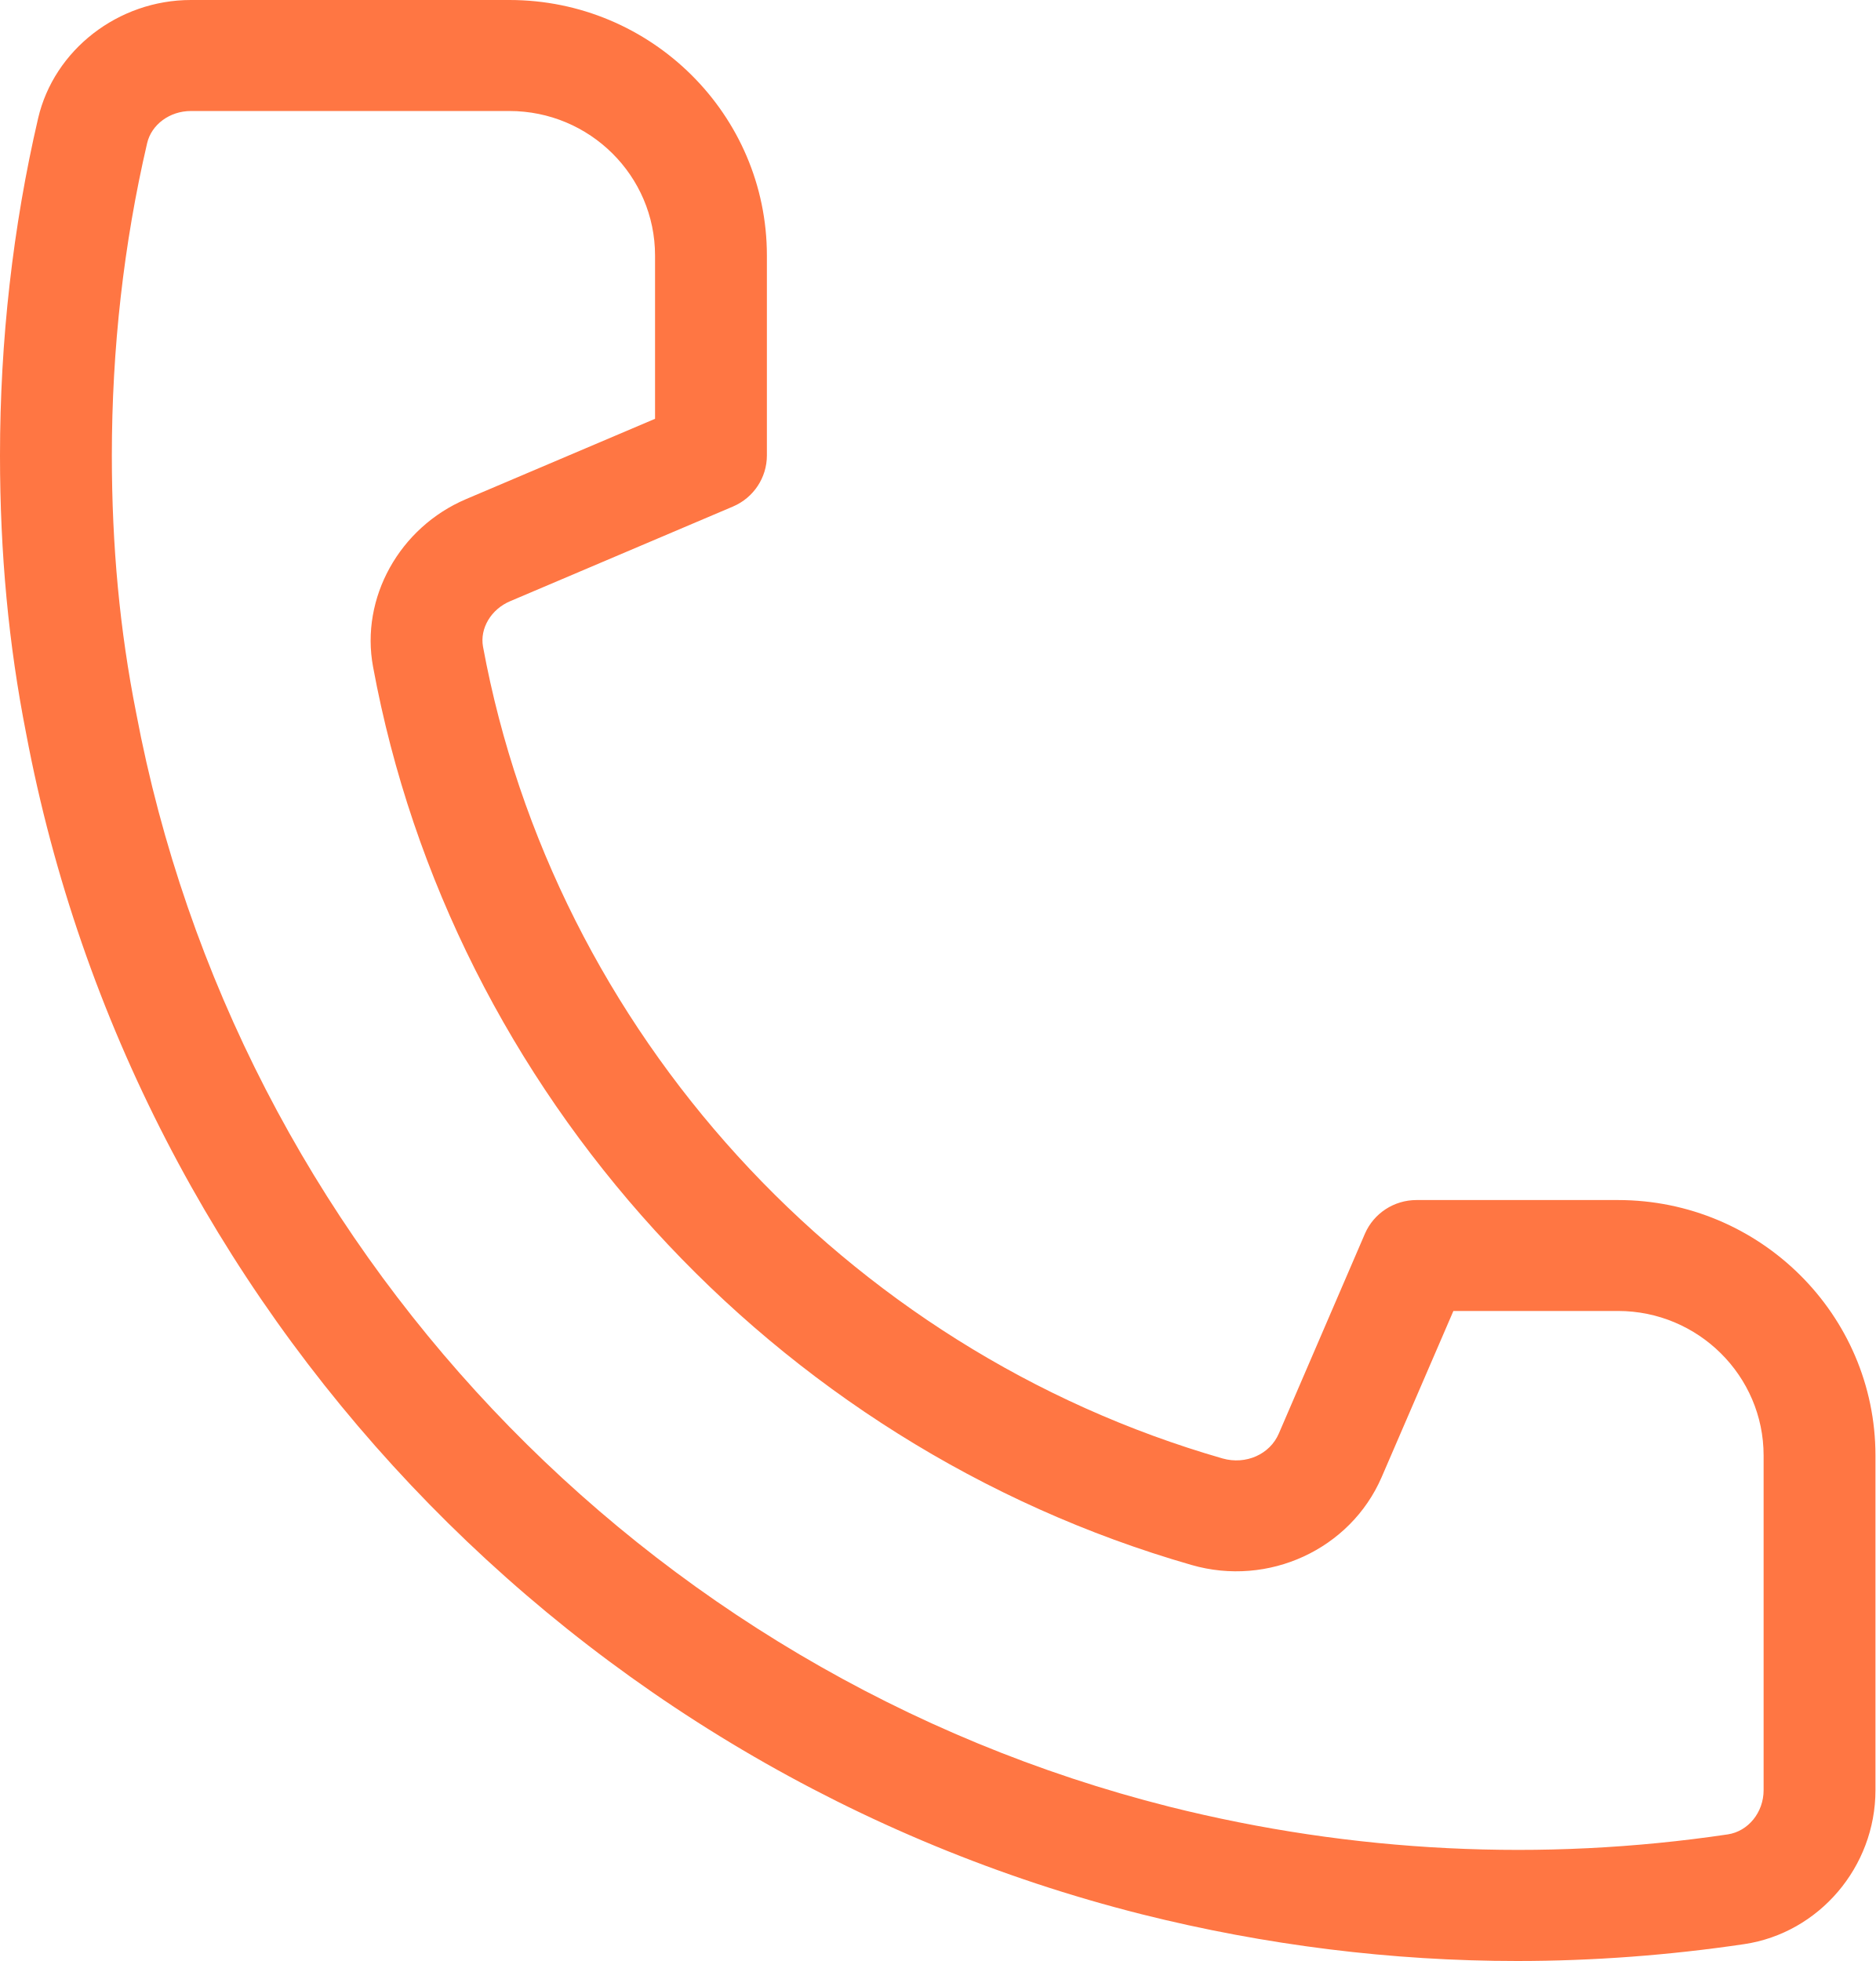
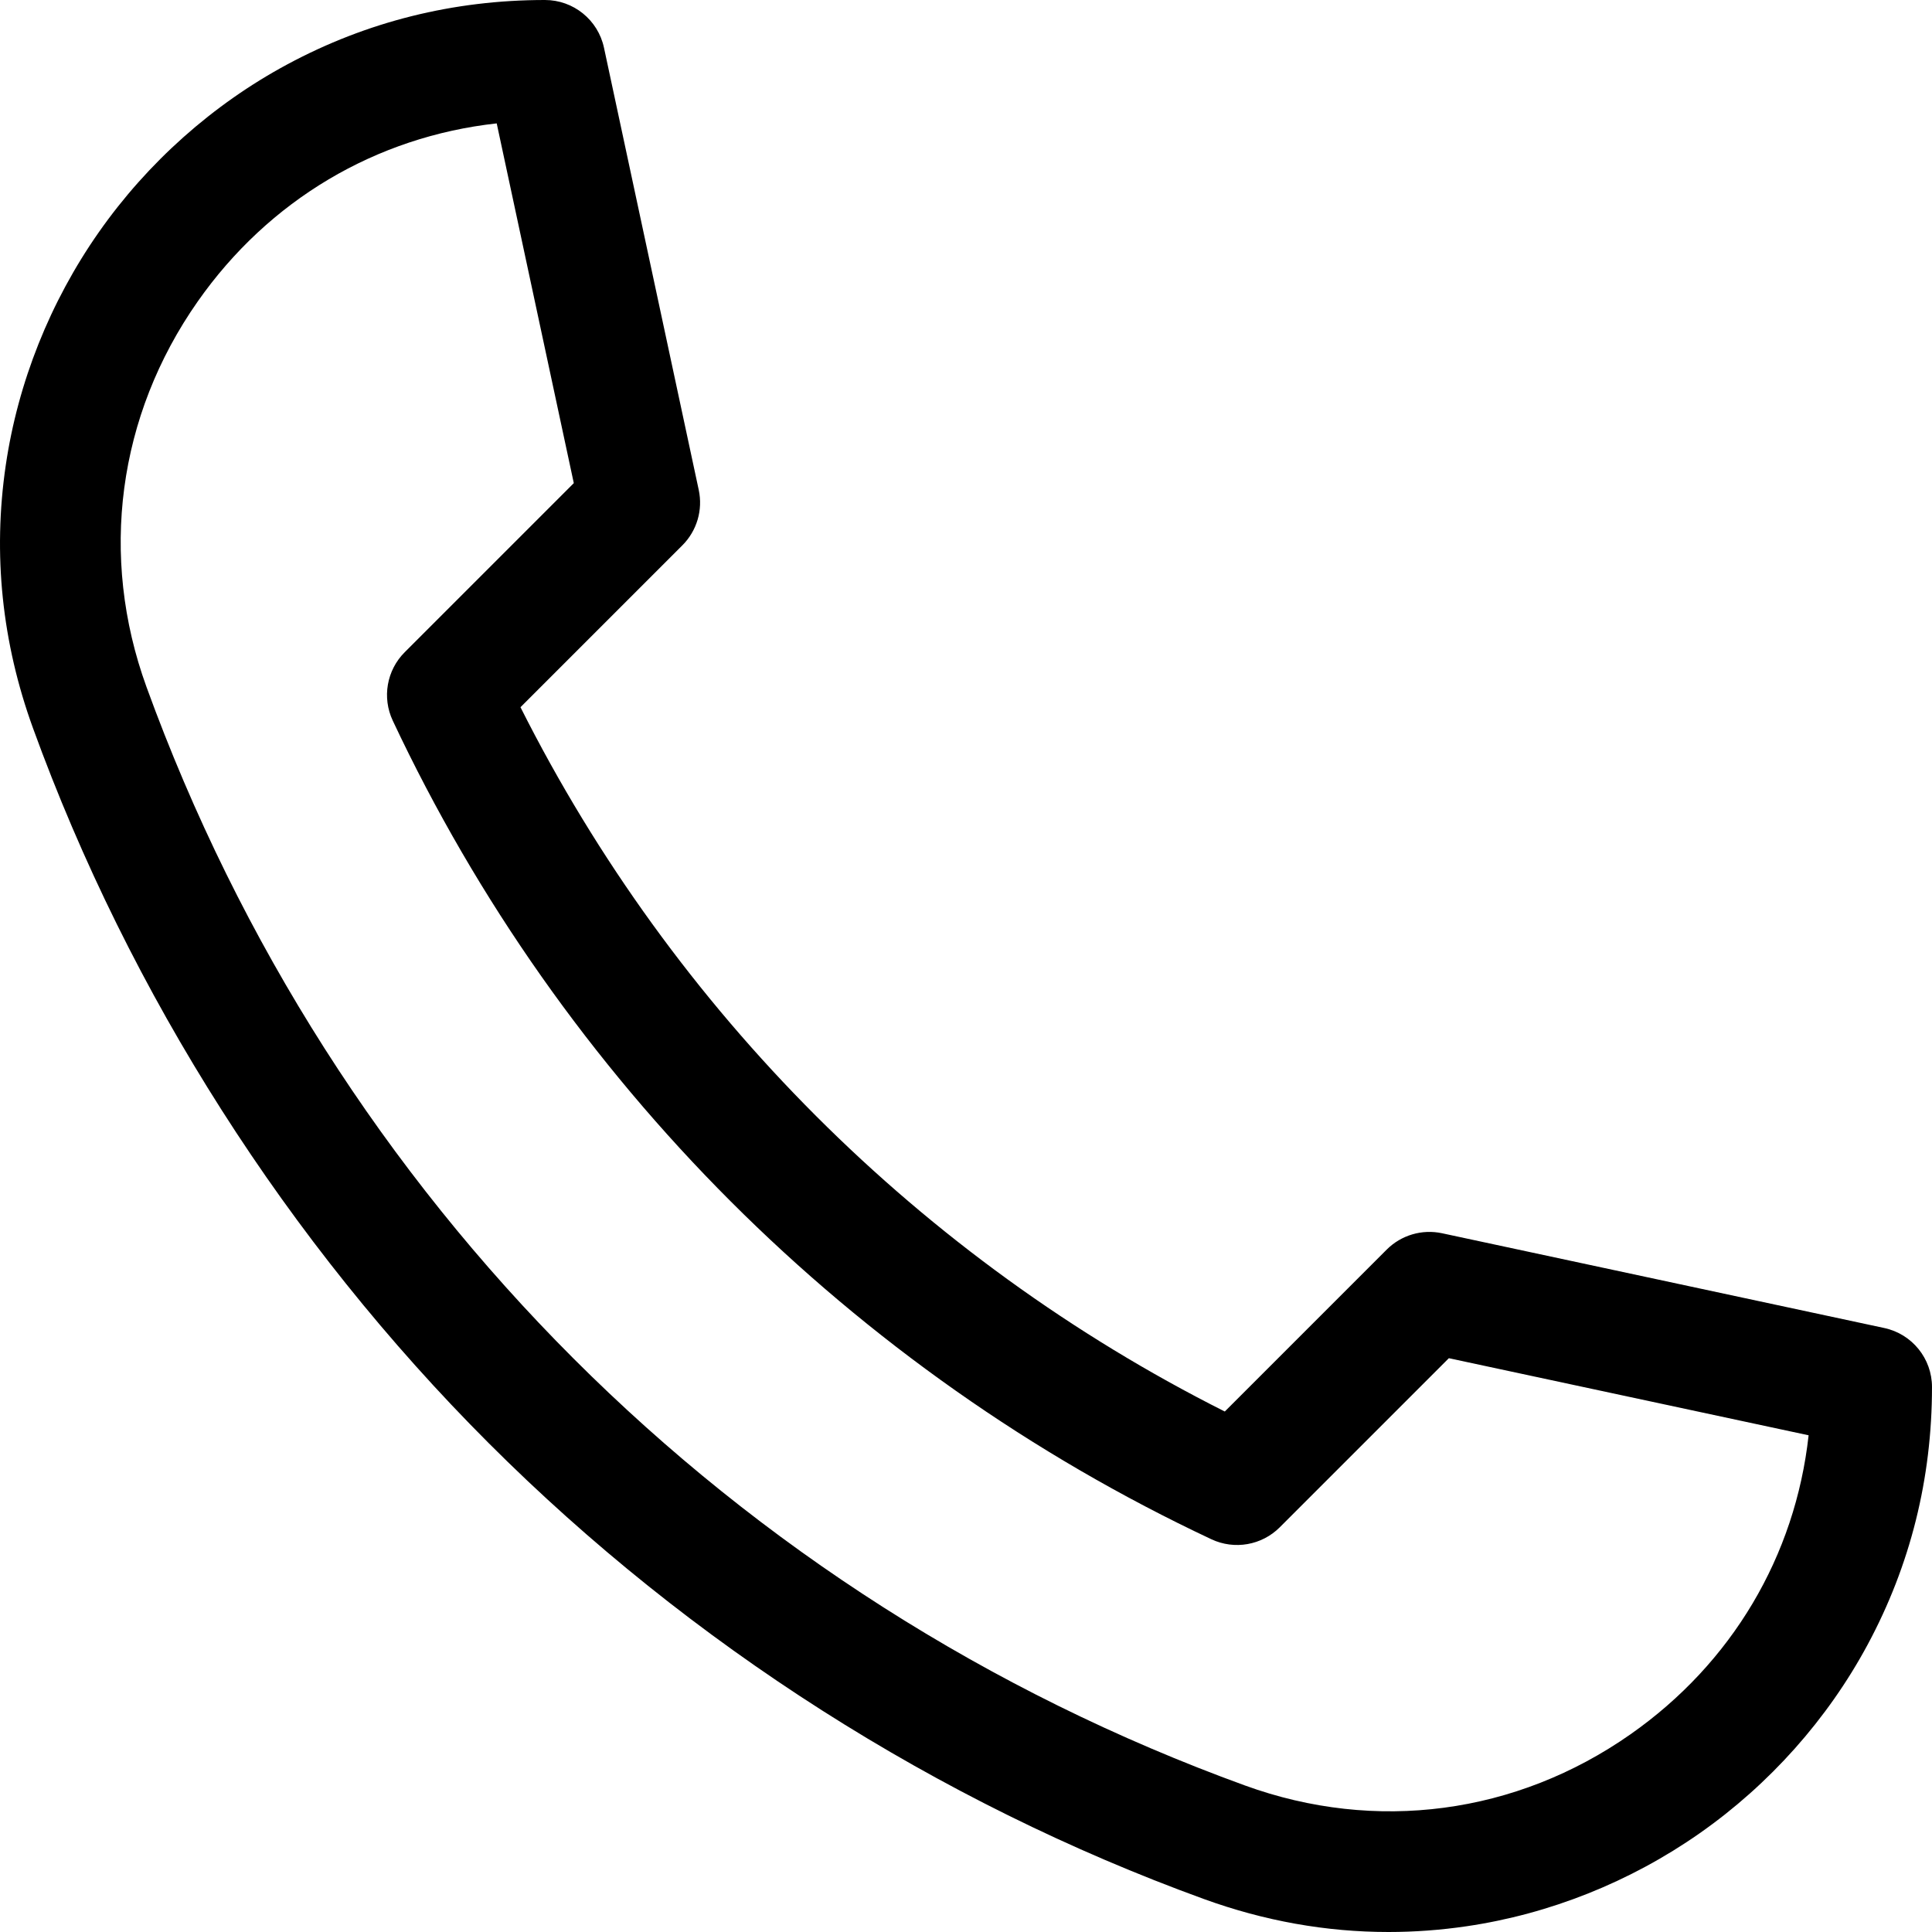
- <svg xmlns="http://www.w3.org/2000/svg" width="22" height="23" viewBox="0 0 22 23" fill="none">
-   <path fill-rule="evenodd" clip-rule="evenodd" d="M20.688 20.997C20.688 21.257 20.507 21.479 20.268 21.515C18.087 21.839 15.872 21.73 13.716 21.19C7.53 19.63 2.773 14.596 1.597 8.36C1.405 7.393 1.312 6.405 1.312 5.342C1.312 4.091 1.451 2.859 1.726 1.679C1.777 1.46 1.992 1.302 2.239 1.302H5.976C6.917 1.302 7.684 2.061 7.684 2.997V4.912L5.467 5.854C4.686 6.186 4.226 7.013 4.376 7.82C5.297 12.808 9.065 16.944 13.977 18.355C14.879 18.616 15.84 18.172 16.207 17.326L17.049 15.376H18.98C19.921 15.376 20.688 16.137 20.688 17.071V20.997ZM18.98 14.075H16.616C16.353 14.075 16.116 14.23 16.012 14.468L15.001 16.814C14.896 17.058 14.614 17.183 14.342 17.106C9.904 15.83 6.499 12.092 5.666 7.585C5.627 7.37 5.761 7.145 5.985 7.051L8.598 5.941C8.84 5.838 8.996 5.602 8.996 5.342V2.997C8.996 1.344 7.641 0 5.976 0H2.239C1.388 0 0.634 0.584 0.447 1.388C0.151 2.661 0 3.992 0 5.342C0 6.491 0.101 7.56 0.307 8.605C1.577 15.332 6.713 20.767 13.393 22.452C14.845 22.816 16.327 23 17.798 23C18.682 23 19.578 22.933 20.462 22.802C21.338 22.671 22 21.897 22 20.997V17.071C22 15.419 20.645 14.075 18.98 14.075Z" fill="#FF7643" />
+ <svg xmlns="http://www.w3.org/2000/svg" id="Layer_1" enable-background="new 0 0 512.021 512.021" height="512" viewBox="0 0 512.021 512.021" width="512">
+   <g>
+     <path d="m367.988 512.021c-16.528 0-32.916-2.922-48.941-8.744-70.598-25.646-136.128-67.416-189.508-120.795s-95.15-118.91-120.795-189.508c-8.241-22.688-10.673-46.108-7.226-69.612 3.229-22.016 11.757-43.389 24.663-61.809 12.963-18.501 30.245-33.889 49.977-44.5 21.042-11.315 44.009-17.053 68.265-17.053 7.544 0 14.064 5.271 15.645 12.647l25.114 117.199c1.137 5.307-.494 10.829-4.331 14.667l-42.913 42.912c40.482 80.486 106.17 146.174 186.656 186.656l42.912-42.913c3.838-3.837 9.361-5.466 14.667-4.331l117.199 25.114c7.377 1.581 12.647 8.101 12.647 15.645 0 24.256-5.738 47.224-17.054 68.266-10.611 19.732-25.999 37.014-44.5 49.977-18.419 12.906-39.792 21.434-61.809 24.663-6.899 1.013-13.797 1.518-20.668 1.519zm-236.349-479.321c-31.995 3.532-60.393 20.302-79.251 47.217-21.206 30.265-26.151 67.49-13.567 102.132 49.304 135.726 155.425 241.847 291.151 291.151 34.641 12.584 71.866 7.64 102.132-13.567 26.915-18.858 43.685-47.256 47.217-79.251l-95.341-20.43-44.816 44.816c-4.769 4.769-12.015 6.036-18.117 3.168-95.19-44.72-172.242-121.772-216.962-216.962-2.867-6.103-1.601-13.349 3.168-18.117l44.816-44.816z" />
+   </g>
</svg>
